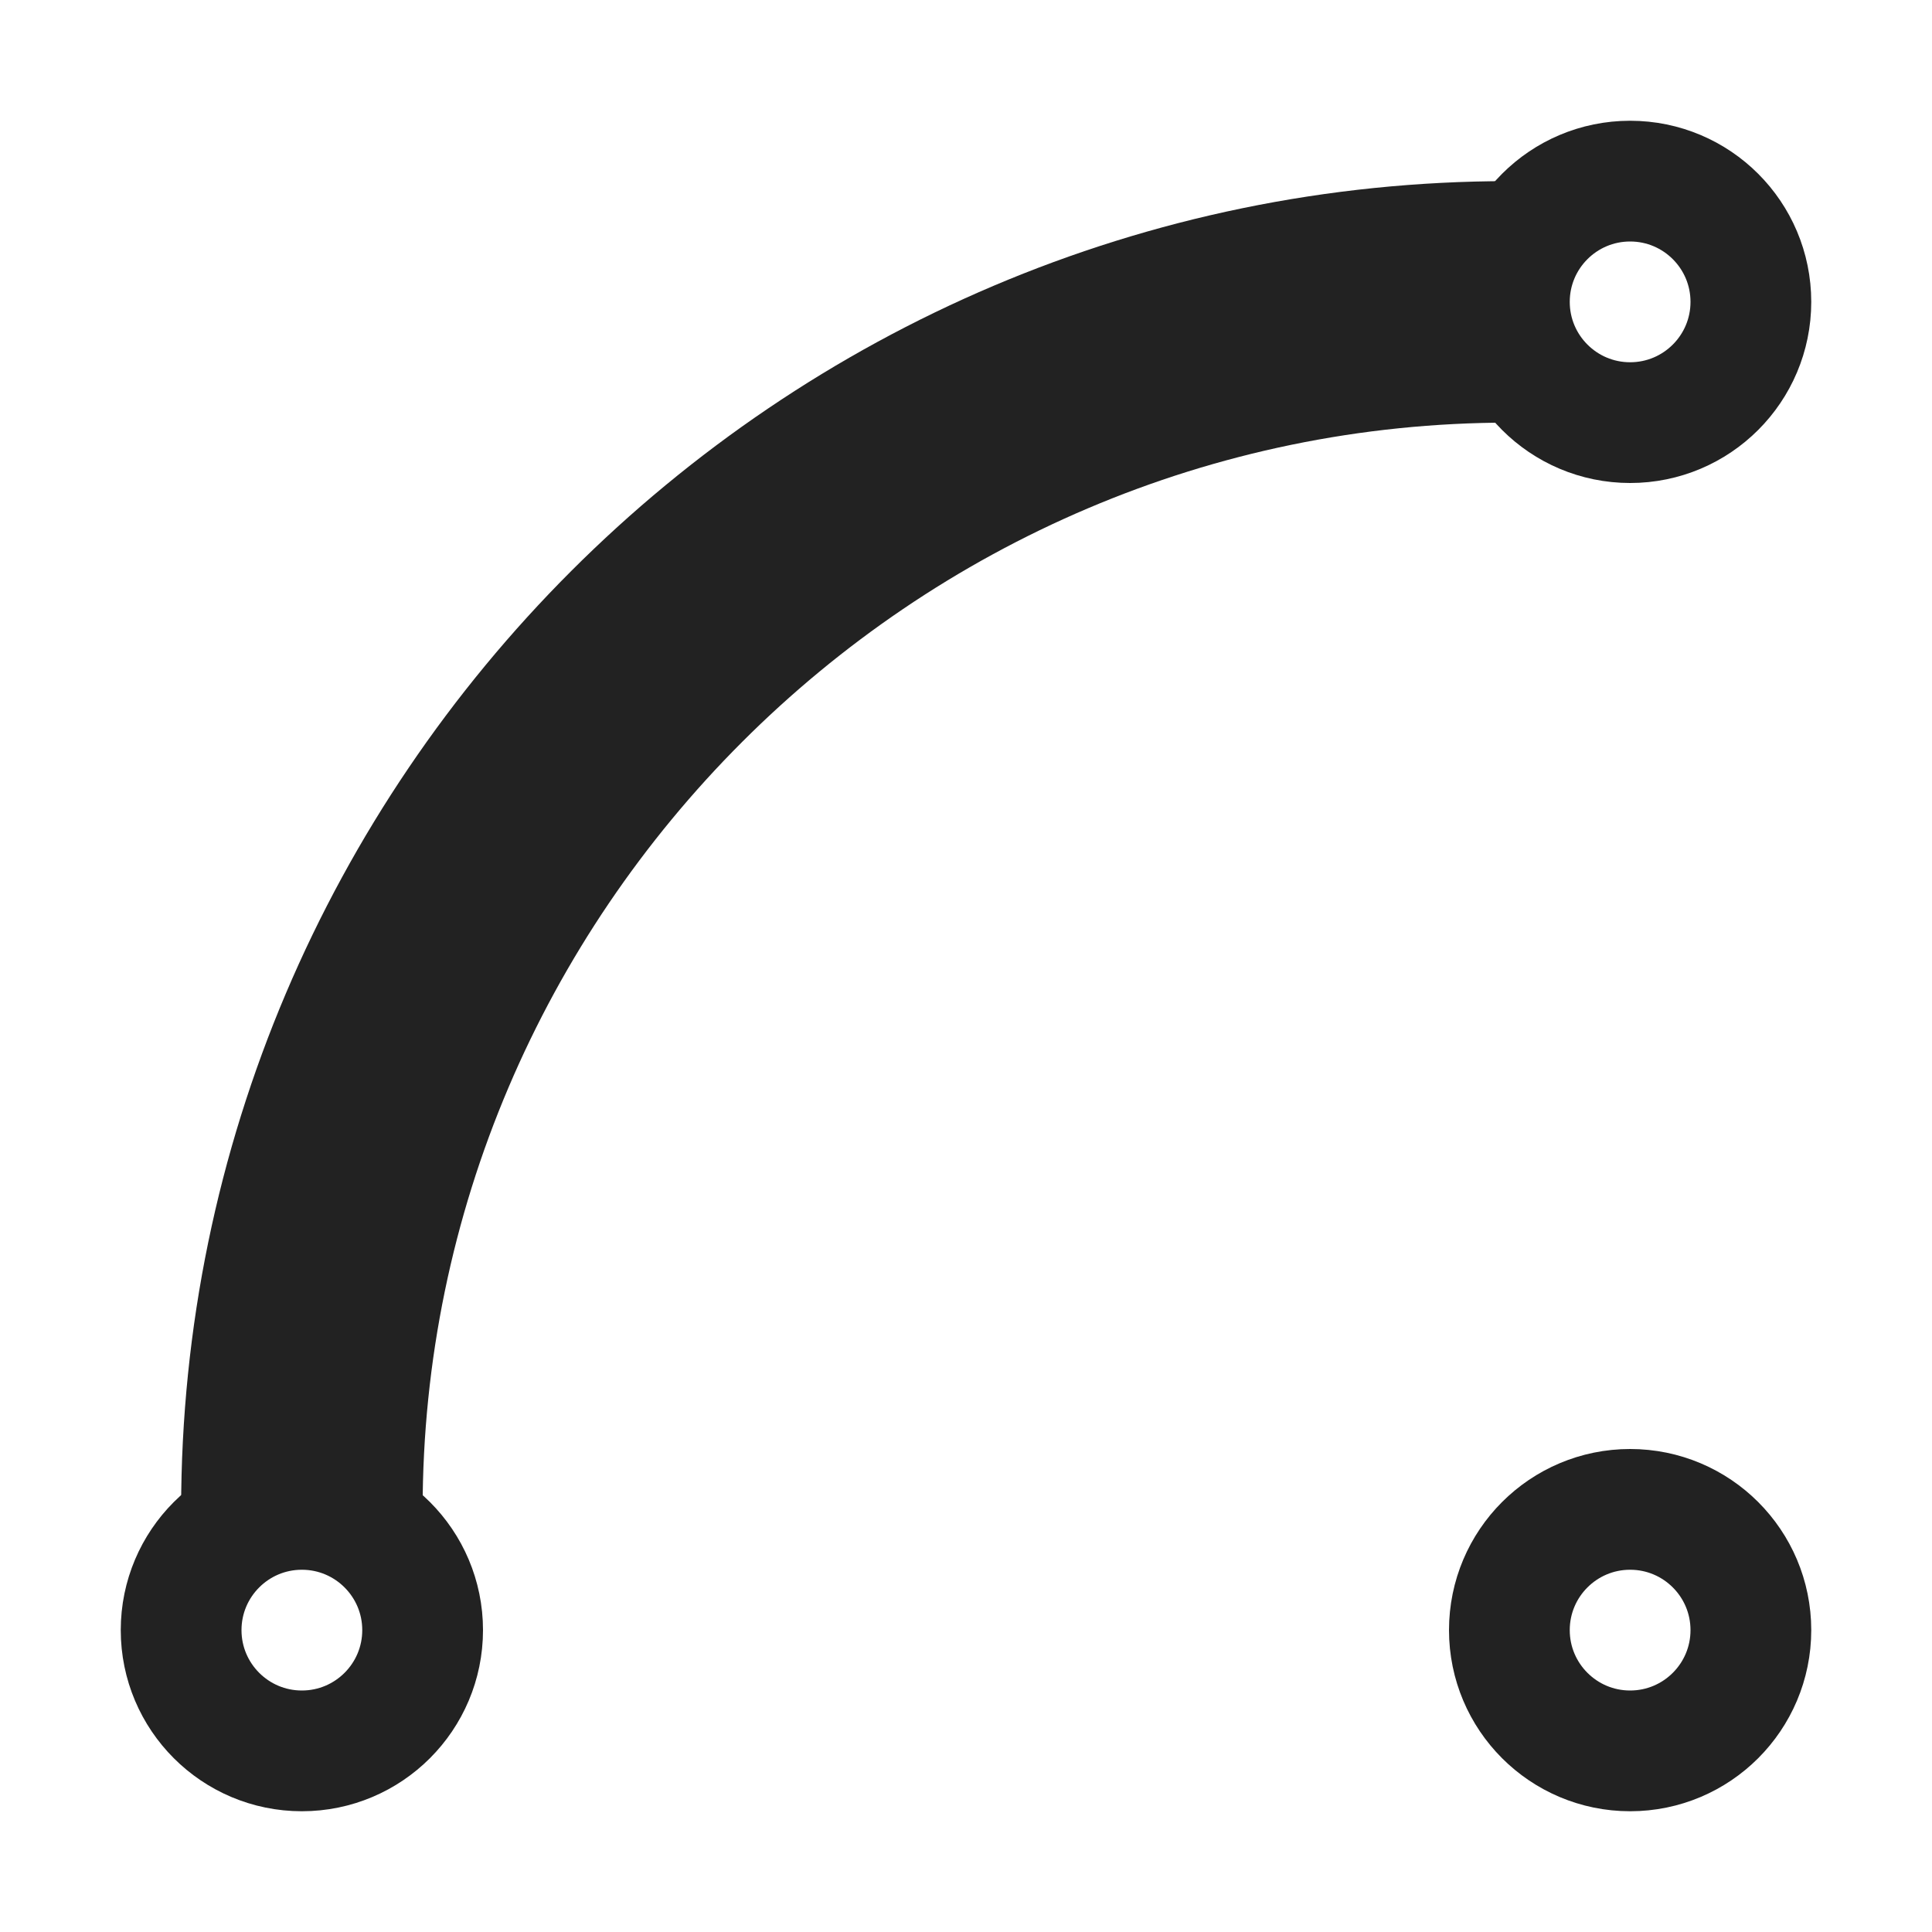
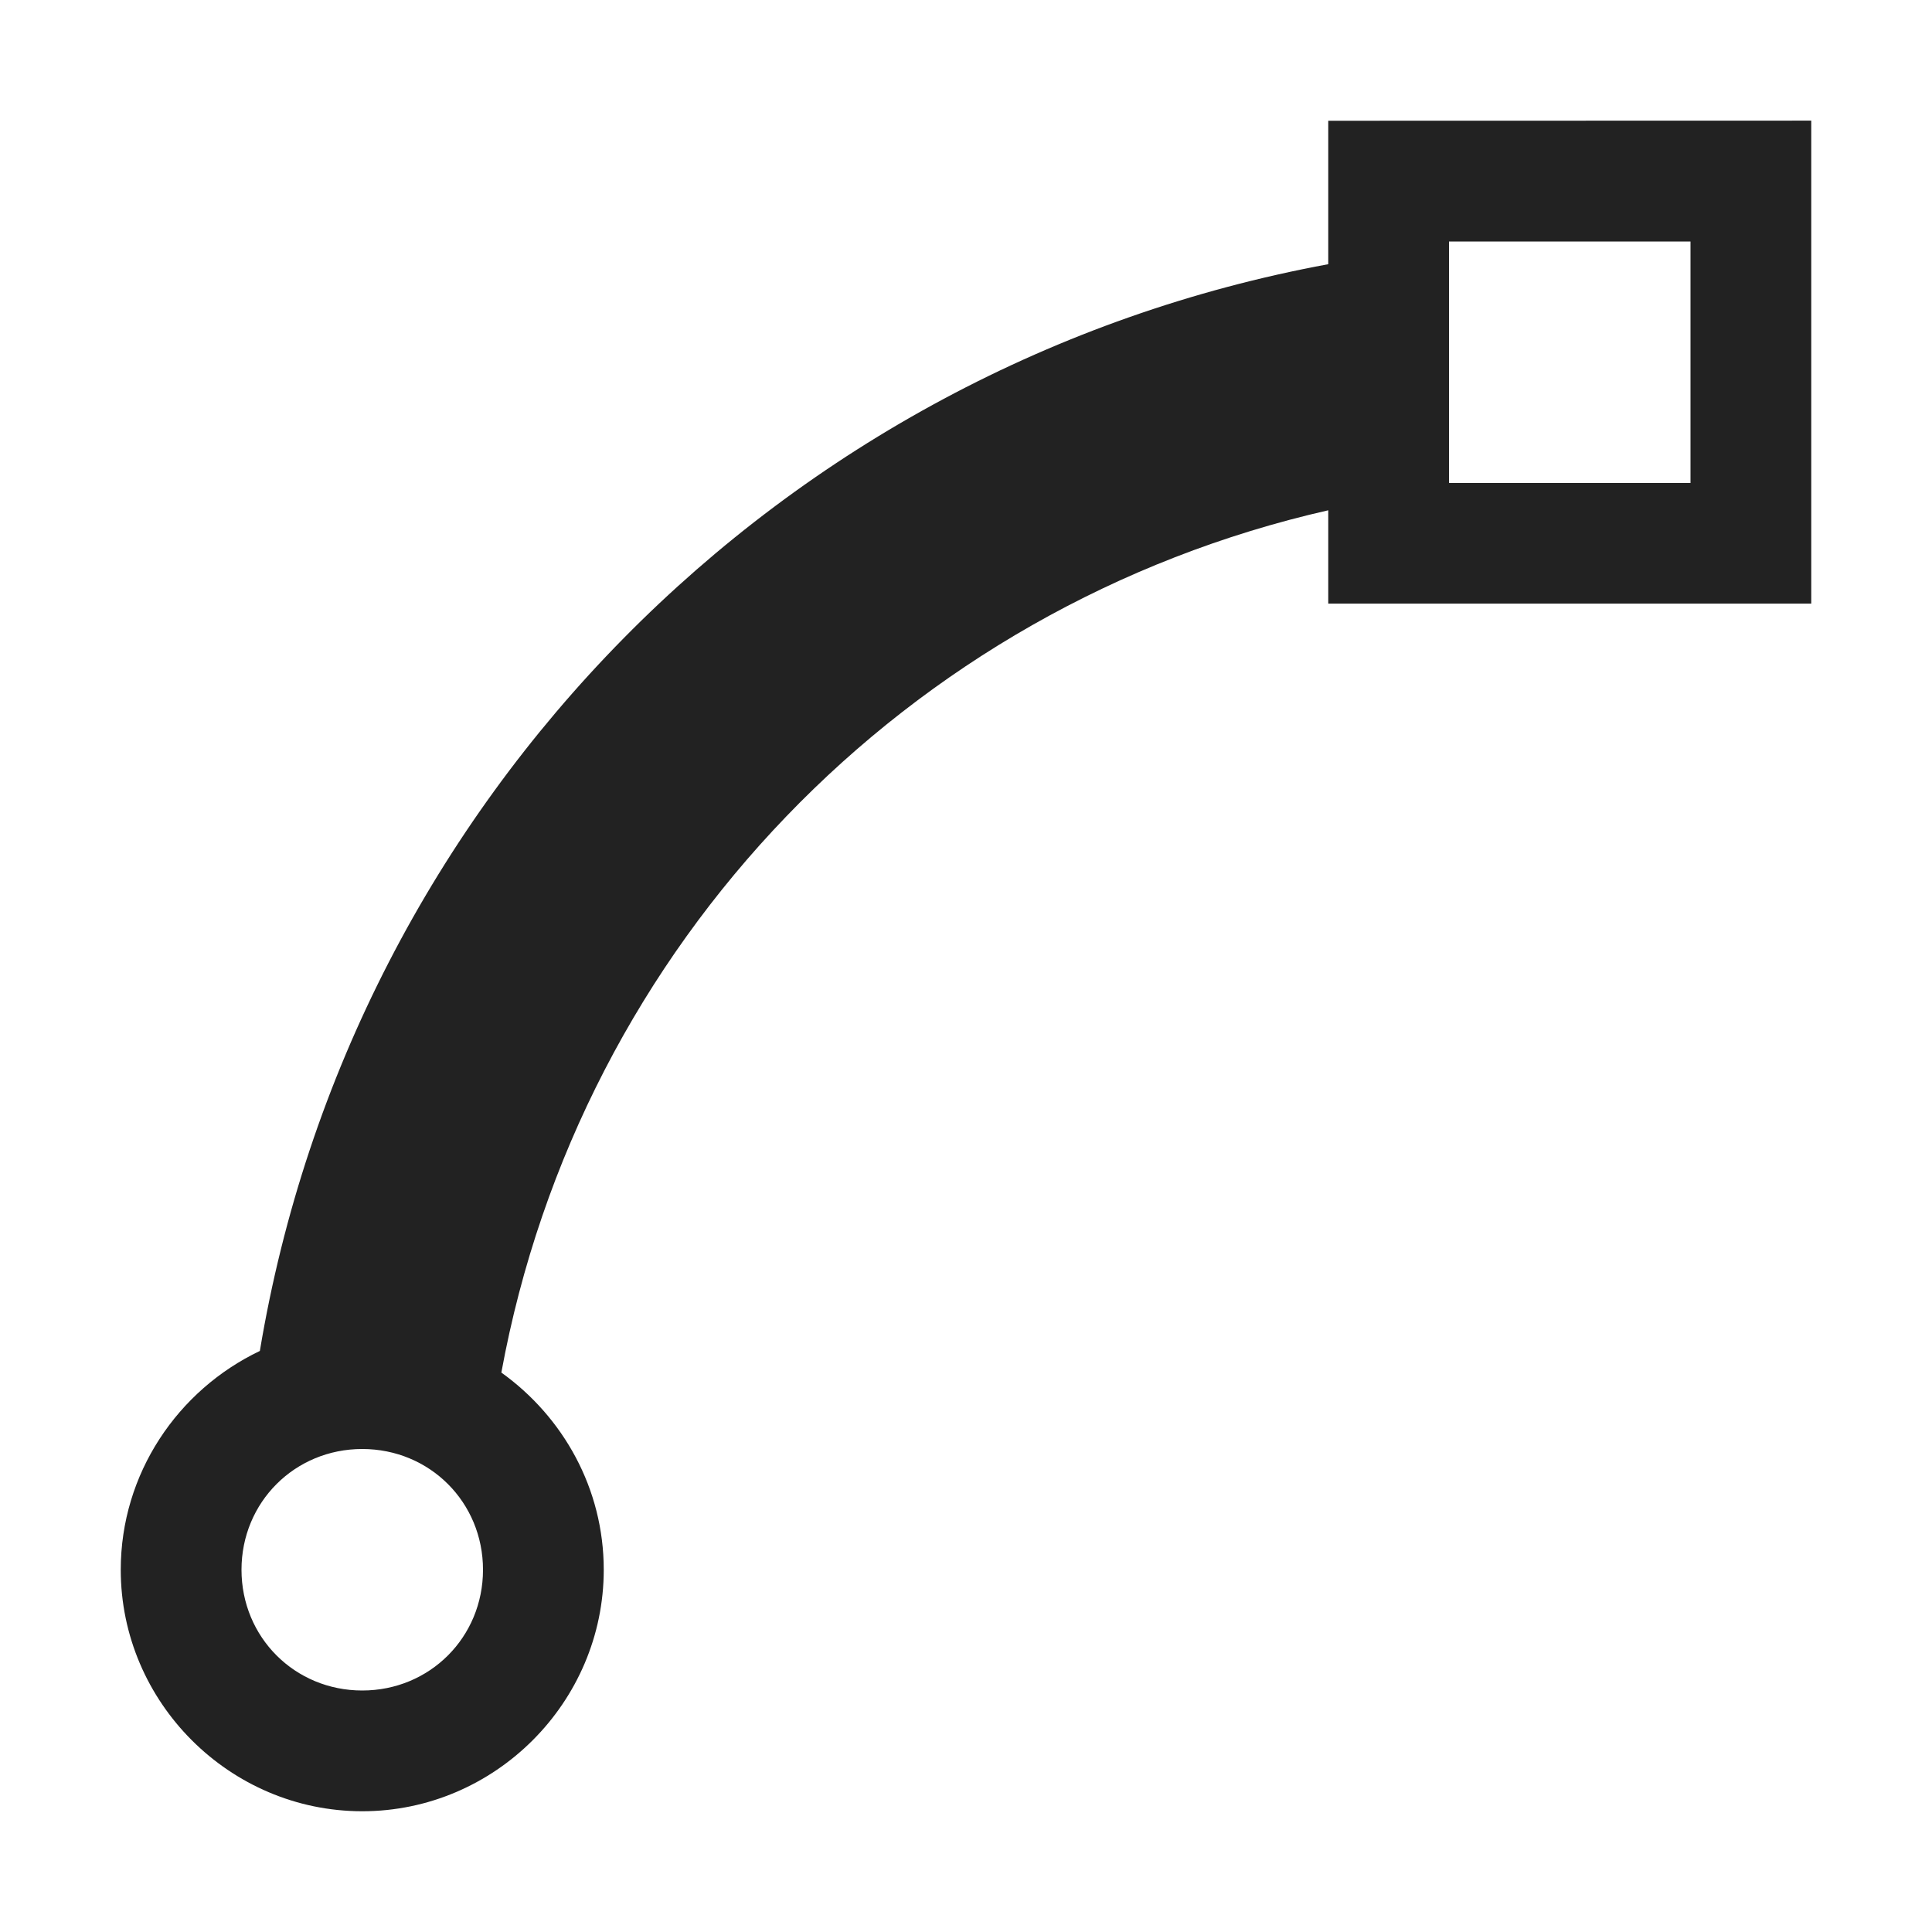
- <svg xmlns="http://www.w3.org/2000/svg" height="16px" viewBox="0 0 16 16" width="16px" version="1.1" id="svg10">
-   <defs id="defs14">
-     </defs>
-   <circle style="fill:none;stroke:#222222;stroke-width:1;stroke-dasharray:none;stroke-opacity:1;paint-order:markers fill stroke;stroke-linecap:butt;stroke-linejoin:bevel" id="path3464-3-3" cx="13.5" cy="13.5" r="1" />
-   <circle style="fill:none;stroke:#222222;stroke-width:1;stroke-dasharray:none;stroke-opacity:1" id="path3464-3-3-3" cx="2.5" cy="13.5" r="1" />
-   <circle style="fill:none;stroke:#222222;stroke-width:1;stroke-dasharray:none;stroke-opacity:1" id="path3464-3-3-3-6" cx="13.5" cy="2.5" r="1" />
-   <path style="fill:#222222;stroke:none;stroke-width:2;stroke-dasharray:none;stroke-opacity:1;fill-rule:nonzero" d="m 3.5,12.5 c 0,-4.946 4.054,-9 9,-9 v -2 c -6.054,0 -11,4.946 -11,11 z" id="path5912" />
+ <svg xmlns="http://www.w3.org/2000/svg" height="16px" viewBox="0 0 16 16" width="16px">
+   <path d="m 11 1 v 1.188 c -4.527 0.836 -8.086 4.426 -8.848 9 c -0.68 0.324 -1.152 1.016 -1.152 1.812 c 0 1.098 0.902 2 2 2 s 2 -0.902 2 -2 c 0 -0.672 -0.336 -1.266 -0.848 -1.633 c 0.652 -3.555 3.359 -6.348 6.848 -7.141 v 0.773 h 4 v -4 z m 1 1 h 2 v 2 h -2 z m -9 10 c 0.559 0 1 0.441 1 1 s -0.441 1 -1 1 s -1 -0.441 -1 -1 s 0.441 -1 1 -1 z m 0 0" fill="#222222" />
</svg>
